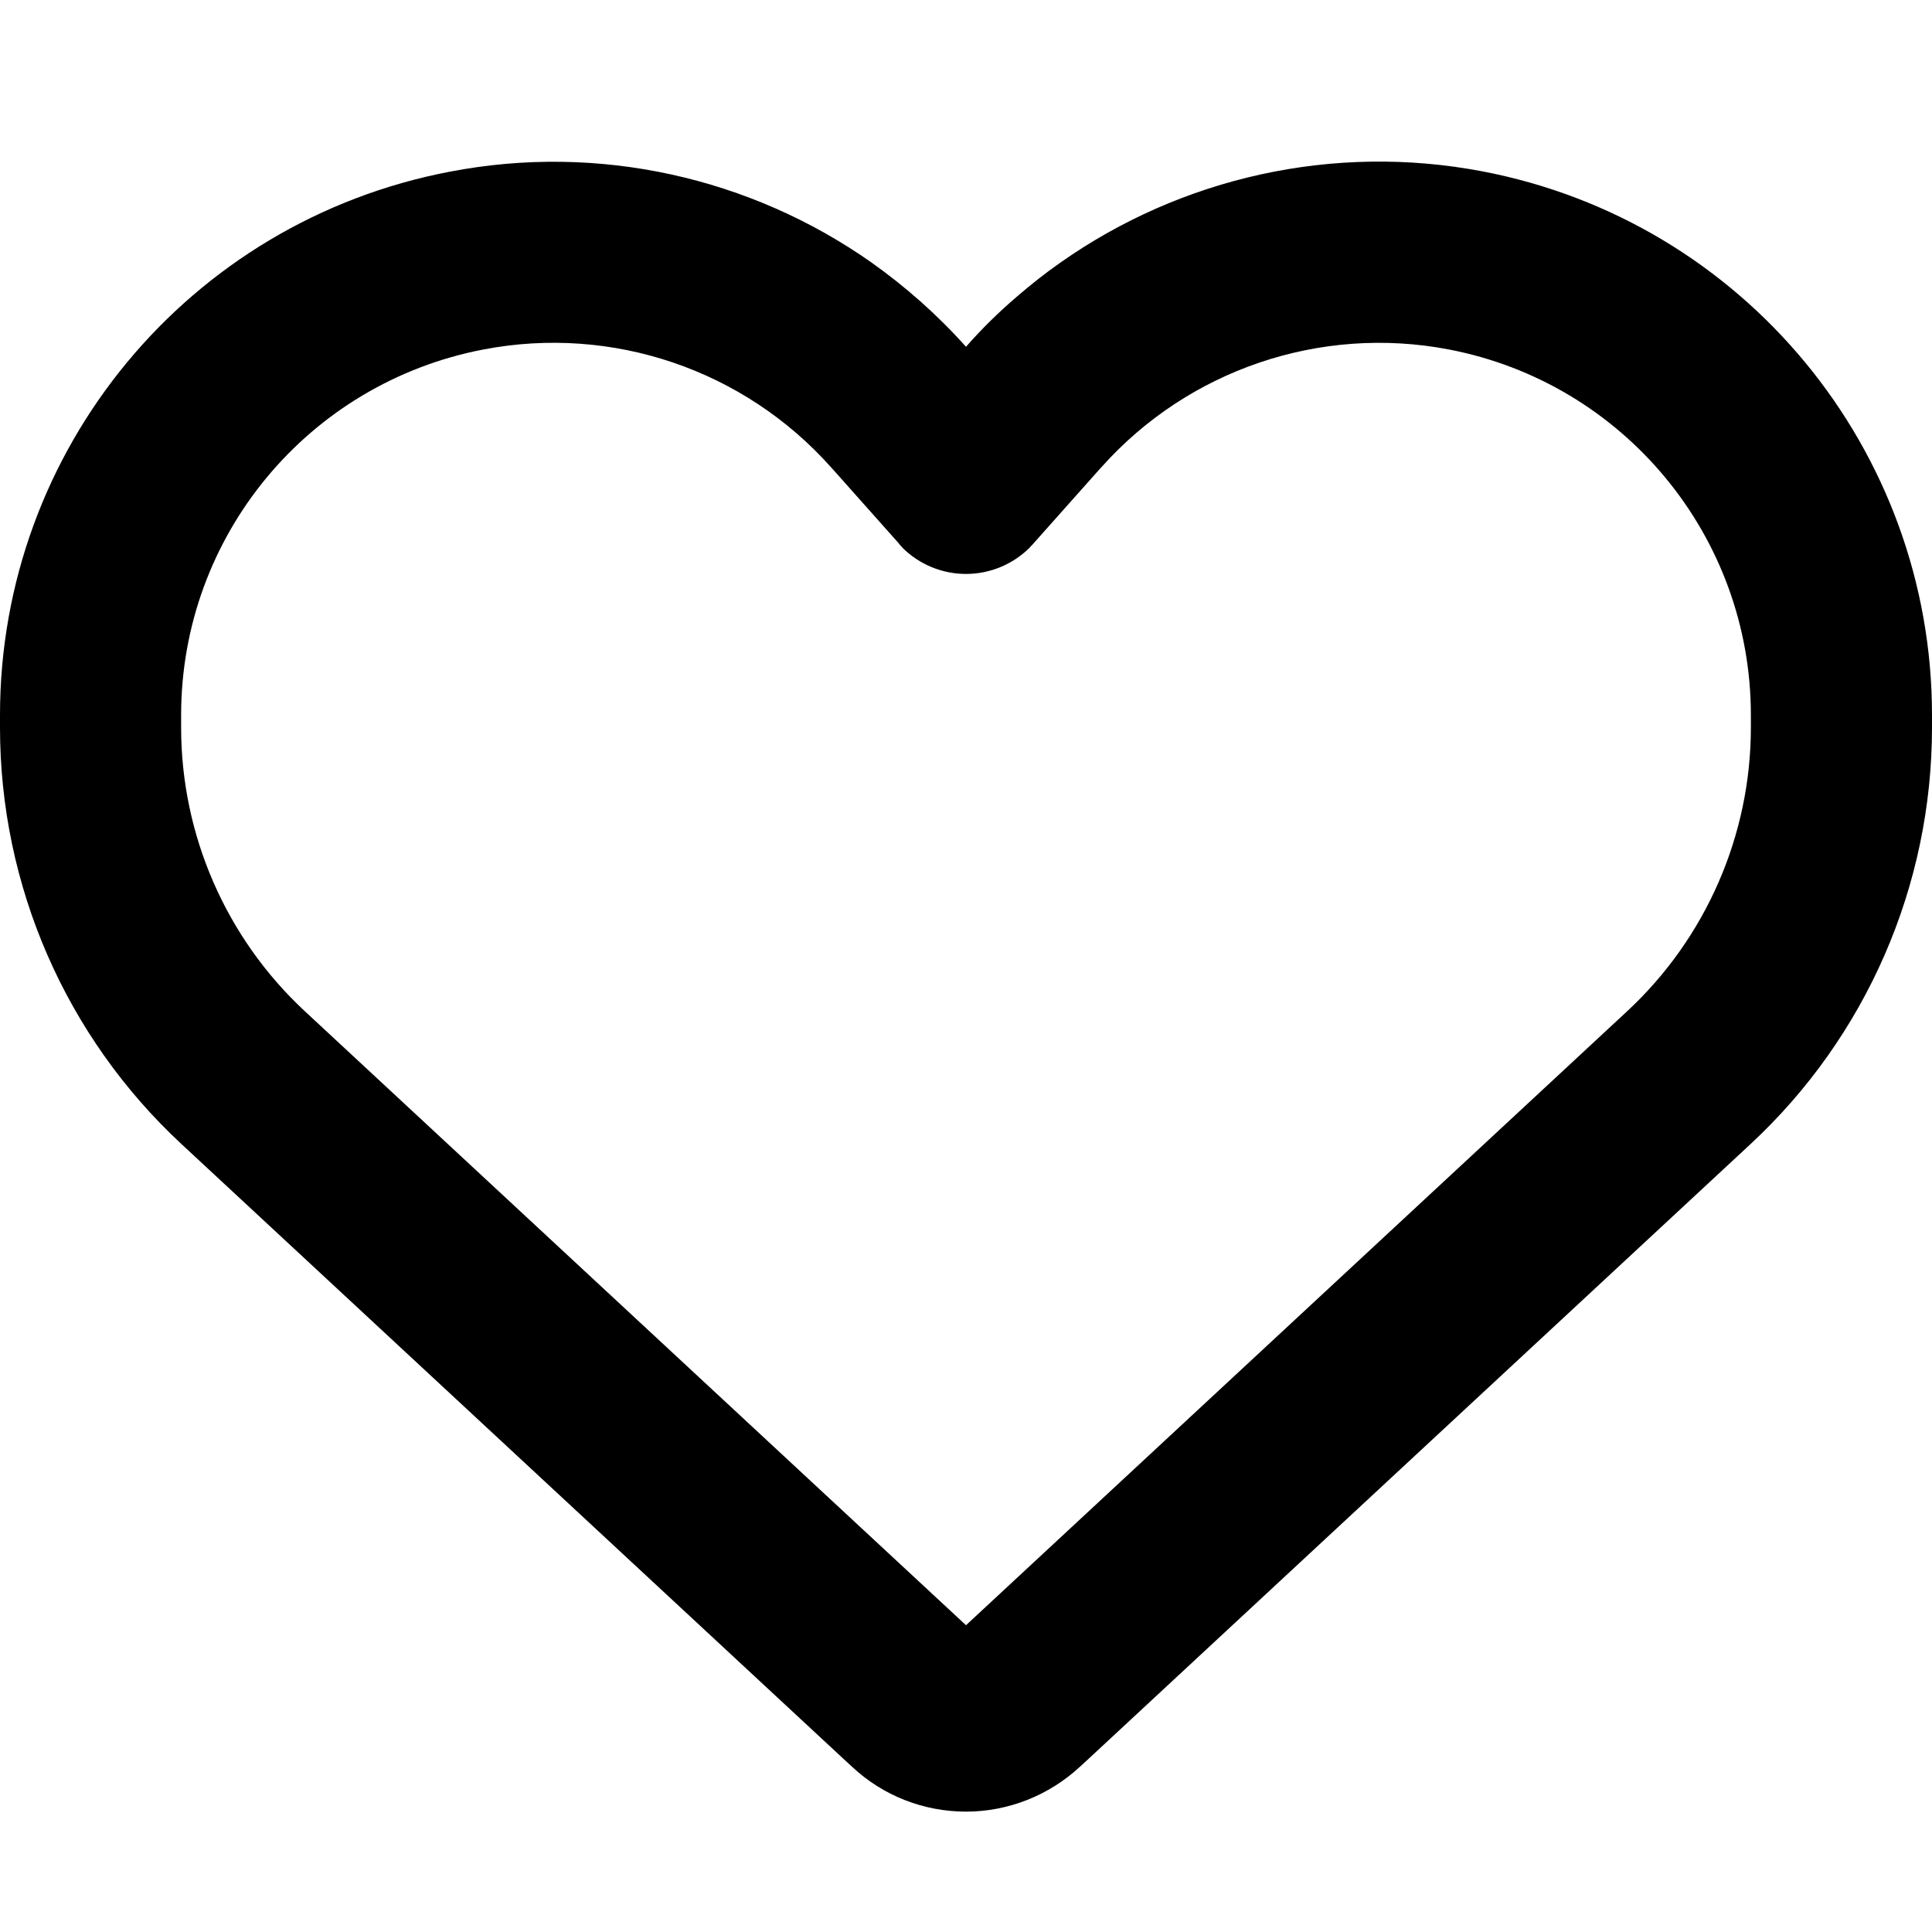
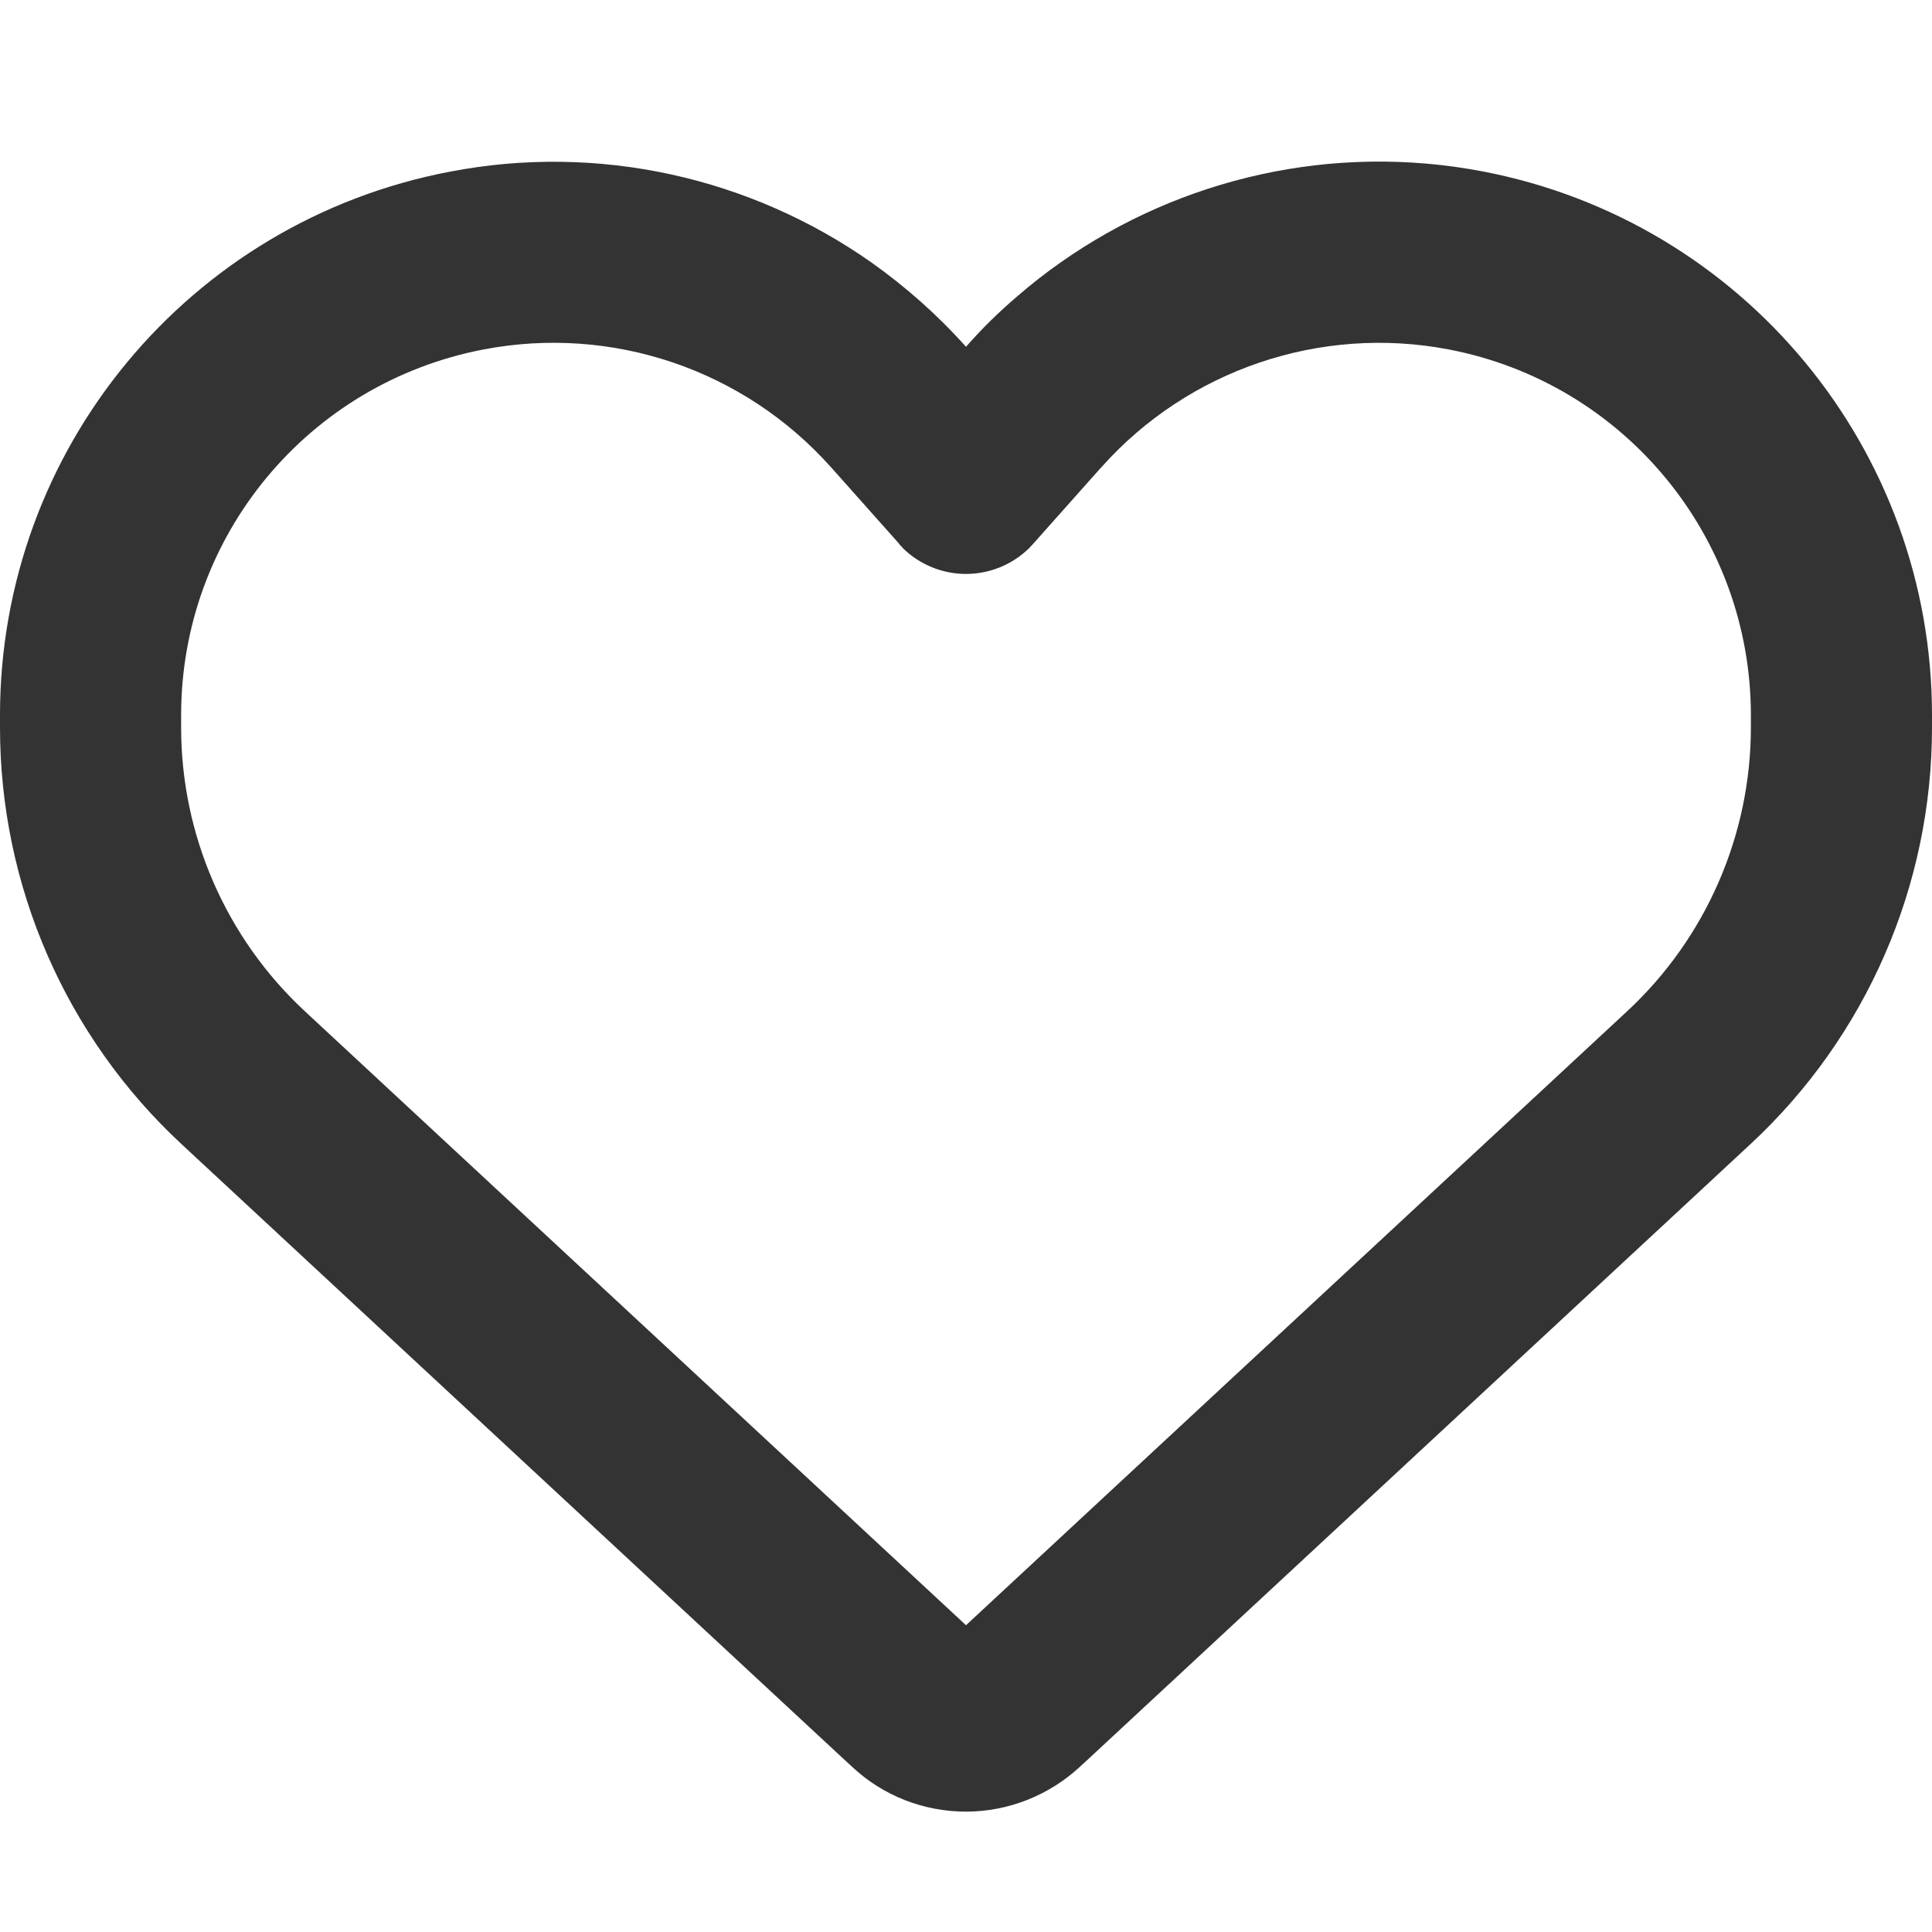
- <svg xmlns="http://www.w3.org/2000/svg" width="25px" viewBox="0 0 512 512">
+ <svg xmlns="http://www.w3.org/2000/svg" fill="#333" width="25px" viewBox="0 0 512 512">
  <path d="M225.8 468.2l-2.5-2.3L48.1 303.2C17.4 274.7 0 234.7 0 192.8l0-3.3c0-70.4 50-130.8 119.2-144C158.6 37.9 198.9 47 231 69.6c9 6.4 17.4 13.8 25 22.3c4.2-4.8 8.7-9.2 13.5-13.3c3.7-3.2 7.5-6.2 11.5-9c0 0 0 0 0 0C313.1 47 353.4 37.9 392.8 45.4C462 58.6 512 119.1 512 189.5l0 3.3c0 41.9-17.4 81.9-48.1 110.4L288.7 465.9l-2.5 2.3c-8.2 7.6-19 11.9-30.2 11.9s-22-4.2-30.2-11.9zM239.1 145c-.4-.3-.7-.7-1-1.1l-17.8-20-.1-.1s0 0 0 0c-23.1-25.9-58-37.7-92-31.2C81.6 101.5 48 142.1 48 189.5l0 3.3c0 28.5 11.9 55.8 32.8 75.2L256 430.7 431.2 268c20.9-19.4 32.8-46.7 32.8-75.2l0-3.3c0-47.3-33.6-88-80.1-96.9c-34-6.5-69 5.4-92 31.2c0 0 0 0-.1 .1s0 0-.1 .1l-17.8 20c-.3 .4-.7 .7-1 1.1c-4.5 4.5-10.6 7-16.9 7s-12.4-2.5-16.9-7z" />
</svg>
